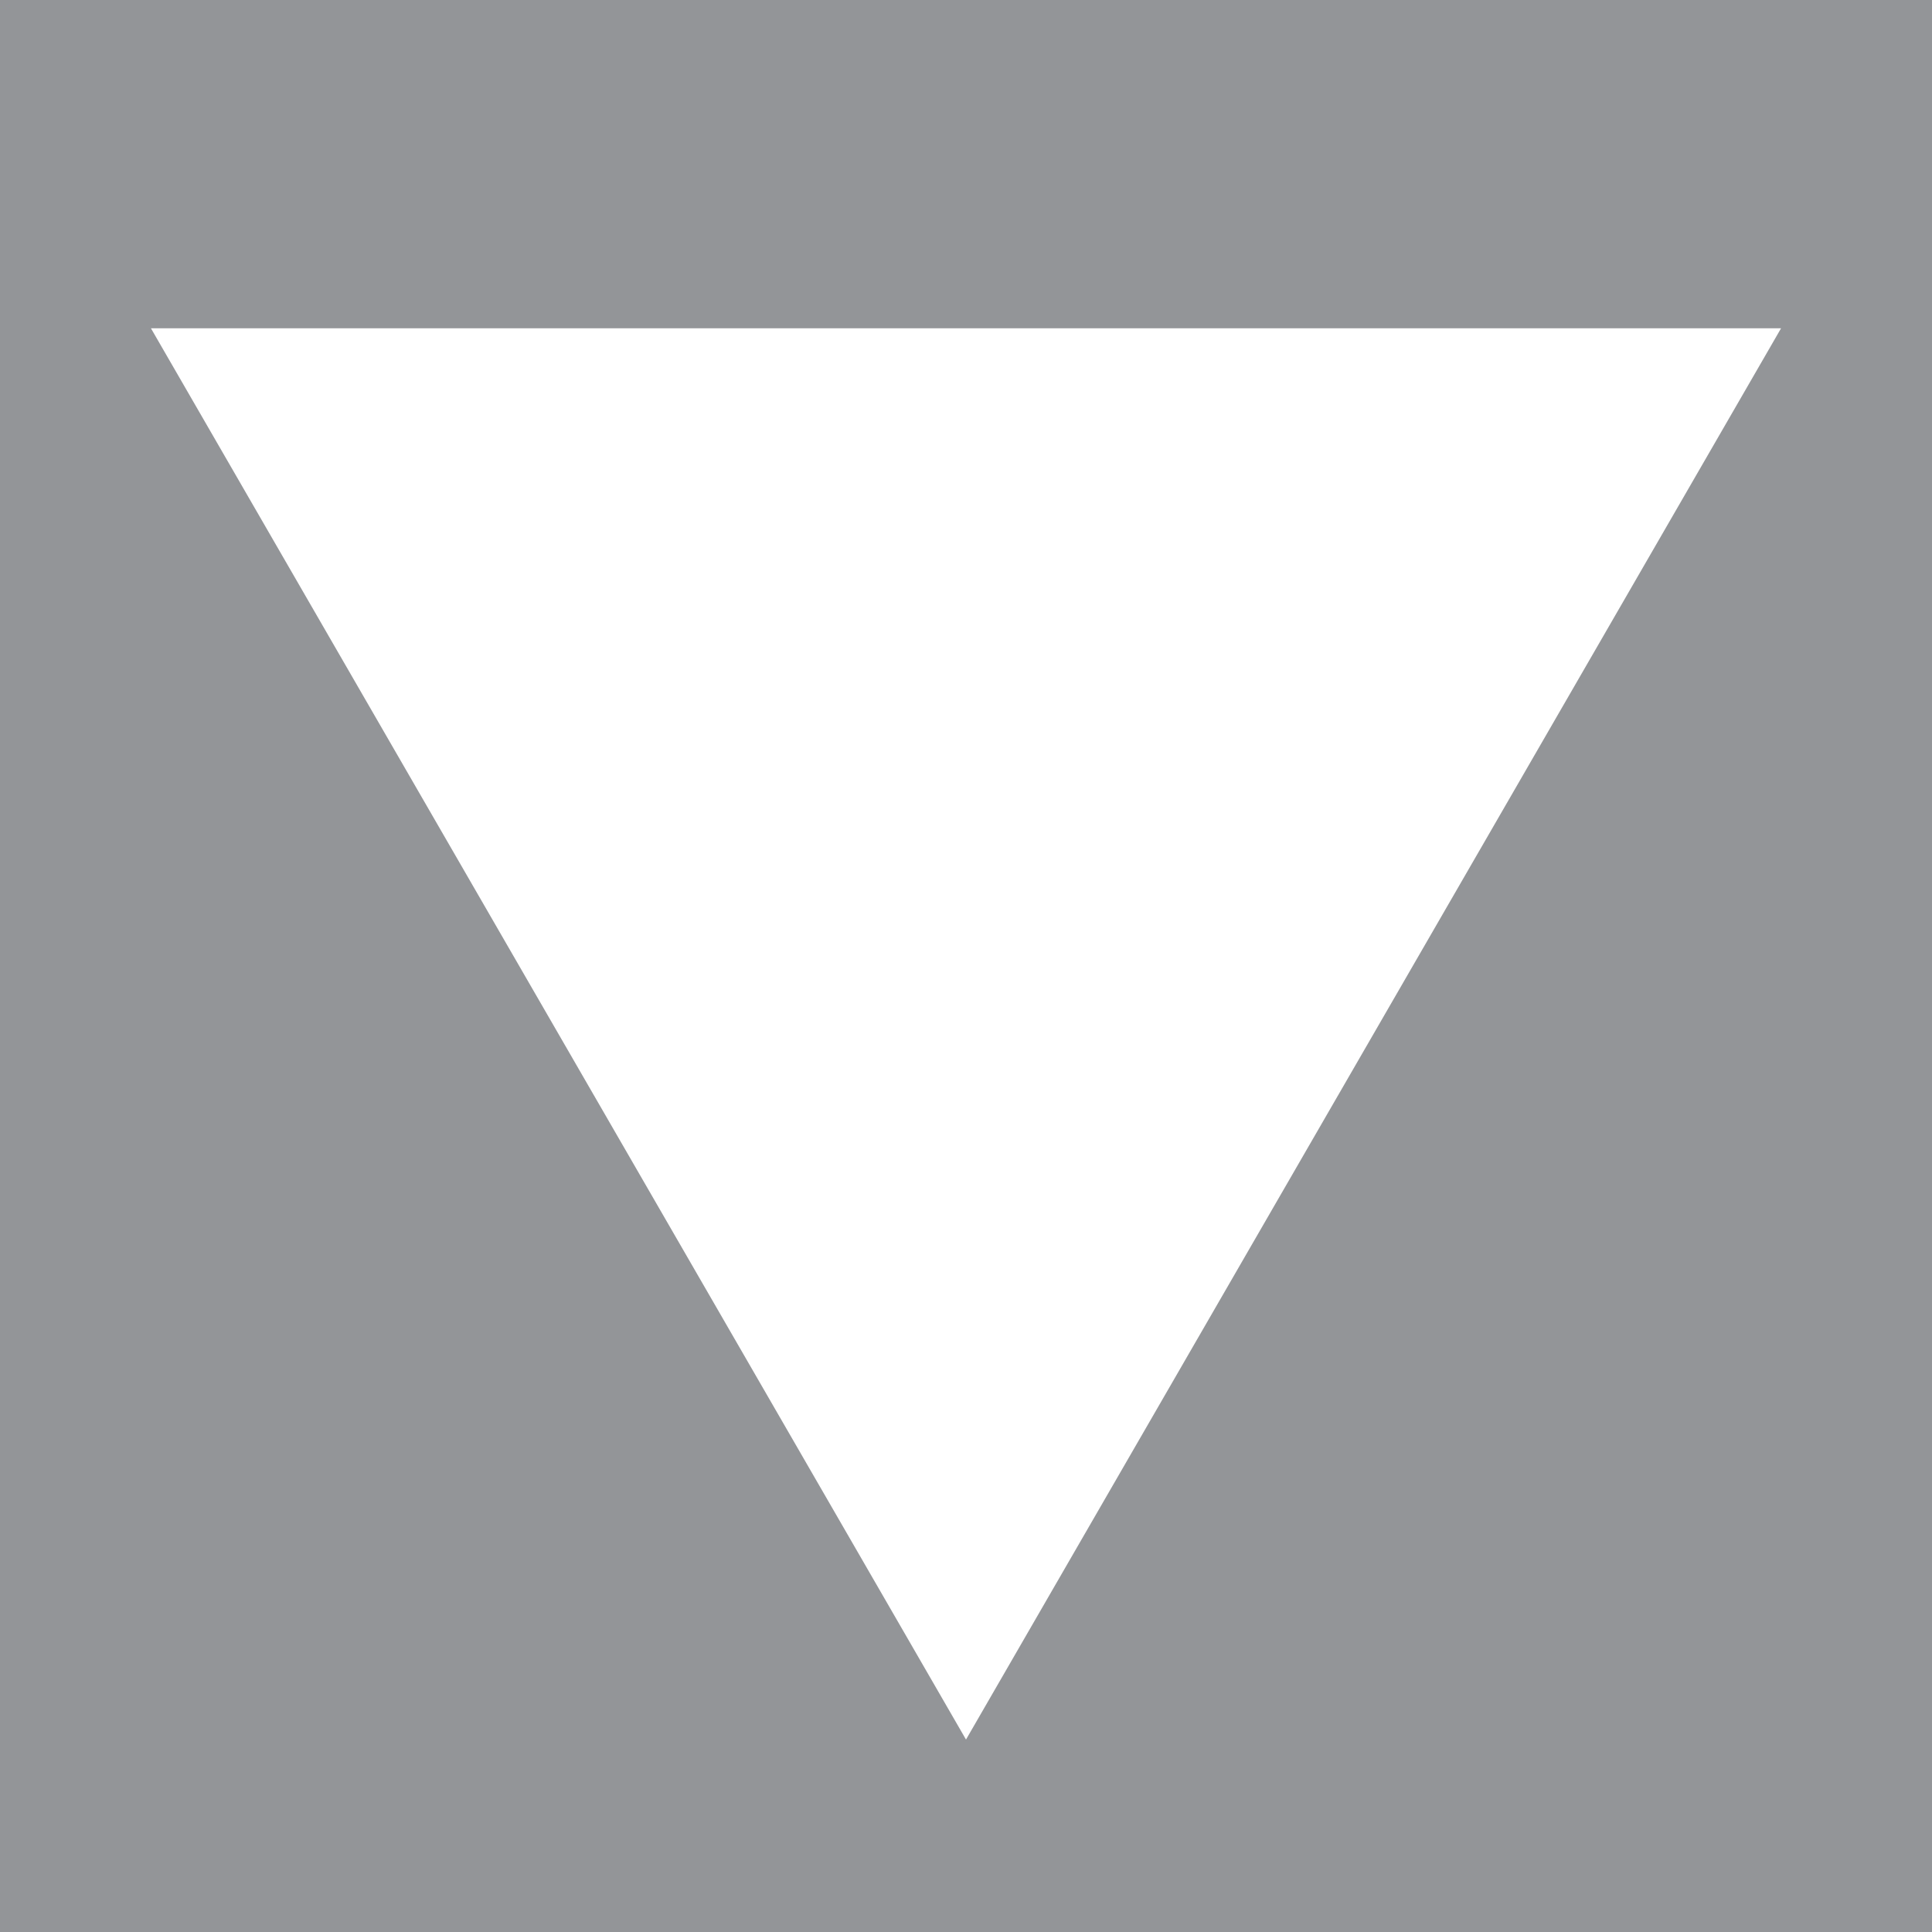
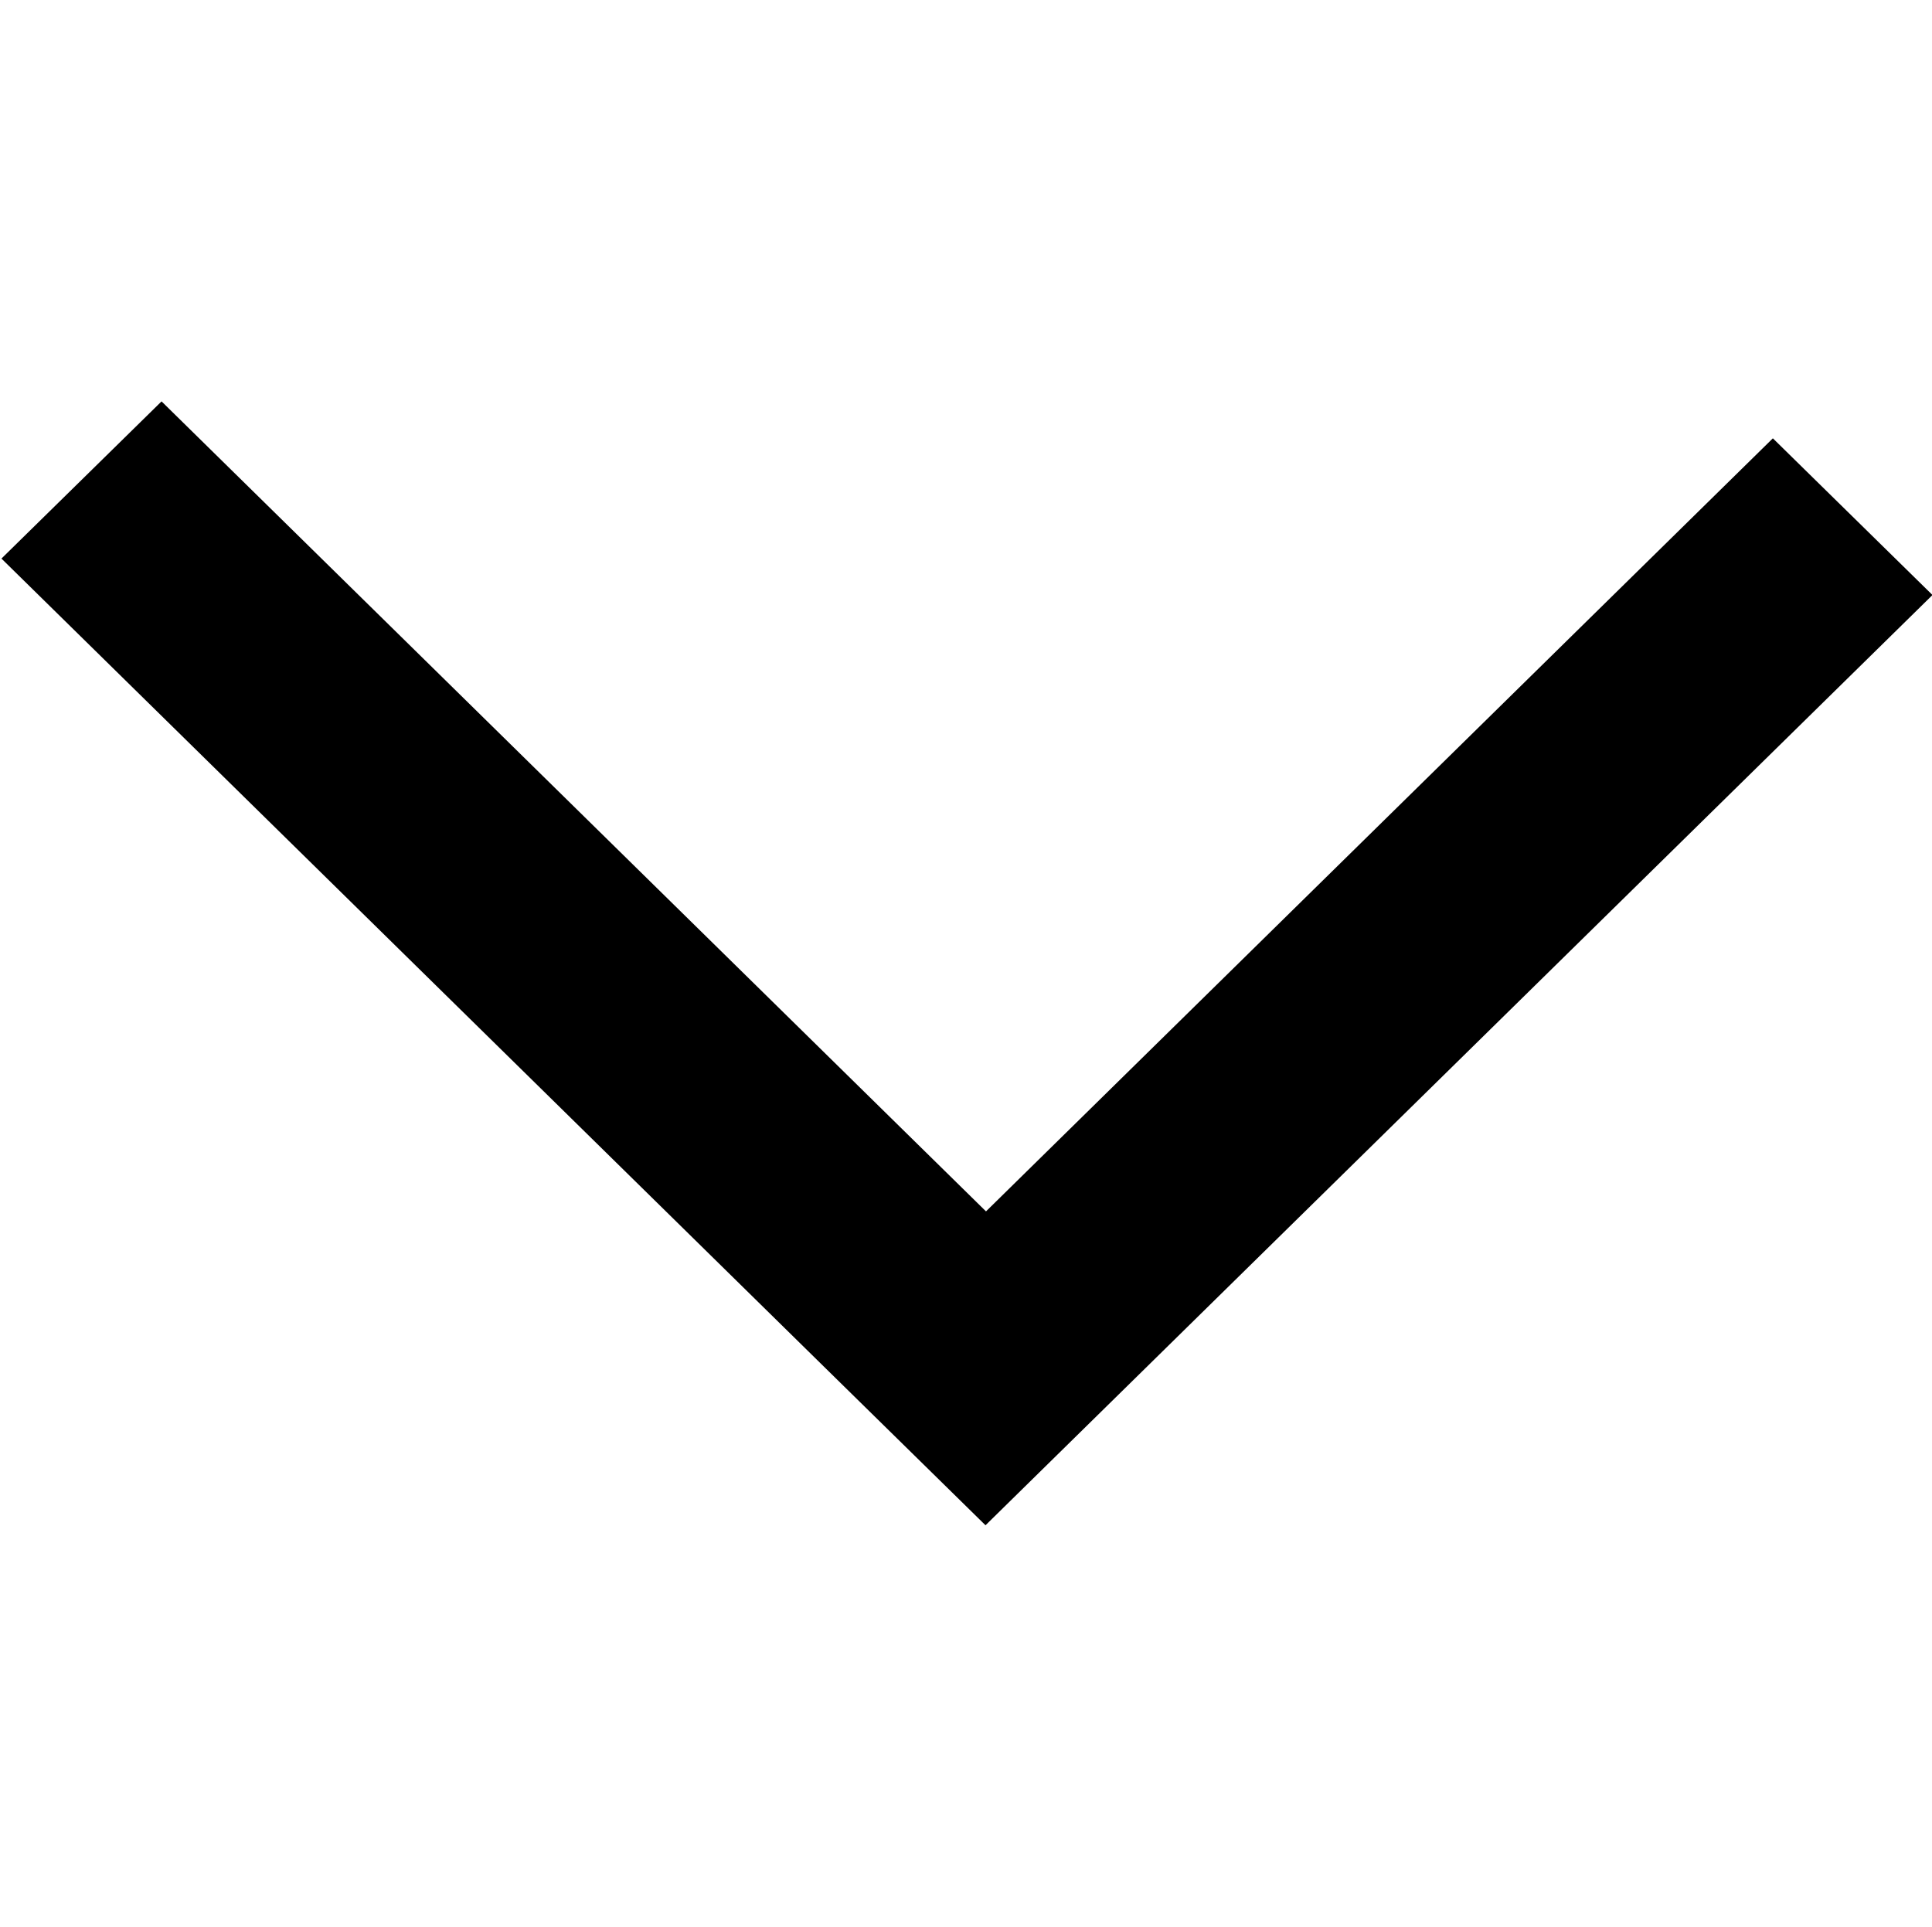
- <svg xmlns="http://www.w3.org/2000/svg" id="svg2985" viewBox="0 0 48 48" version="1.1" width="100%" height="100%">
-   <defs id="defs10" />
-   <path style="fill:#939598" d="M 0 0 L 0 48 L 48 48 L 48 0 L 0 0 z M 3.75 8.156 L 44.25 8.156 L 24 43.219 L 3.75 8.156 z " id="rect4035" />
+ <svg xmlns="http://www.w3.org/2000/svg" version="1.1" width="12.031" height="12" viewBox="0 0 12.031 12" id="svg2">
+   <path d="m 5.143,8.524 h 0 L 0.009,3.479 1.006,2.5 6.14,7.545 11.04,2.73 12.034,3.706 6.137,9.5 z" />
</svg>
